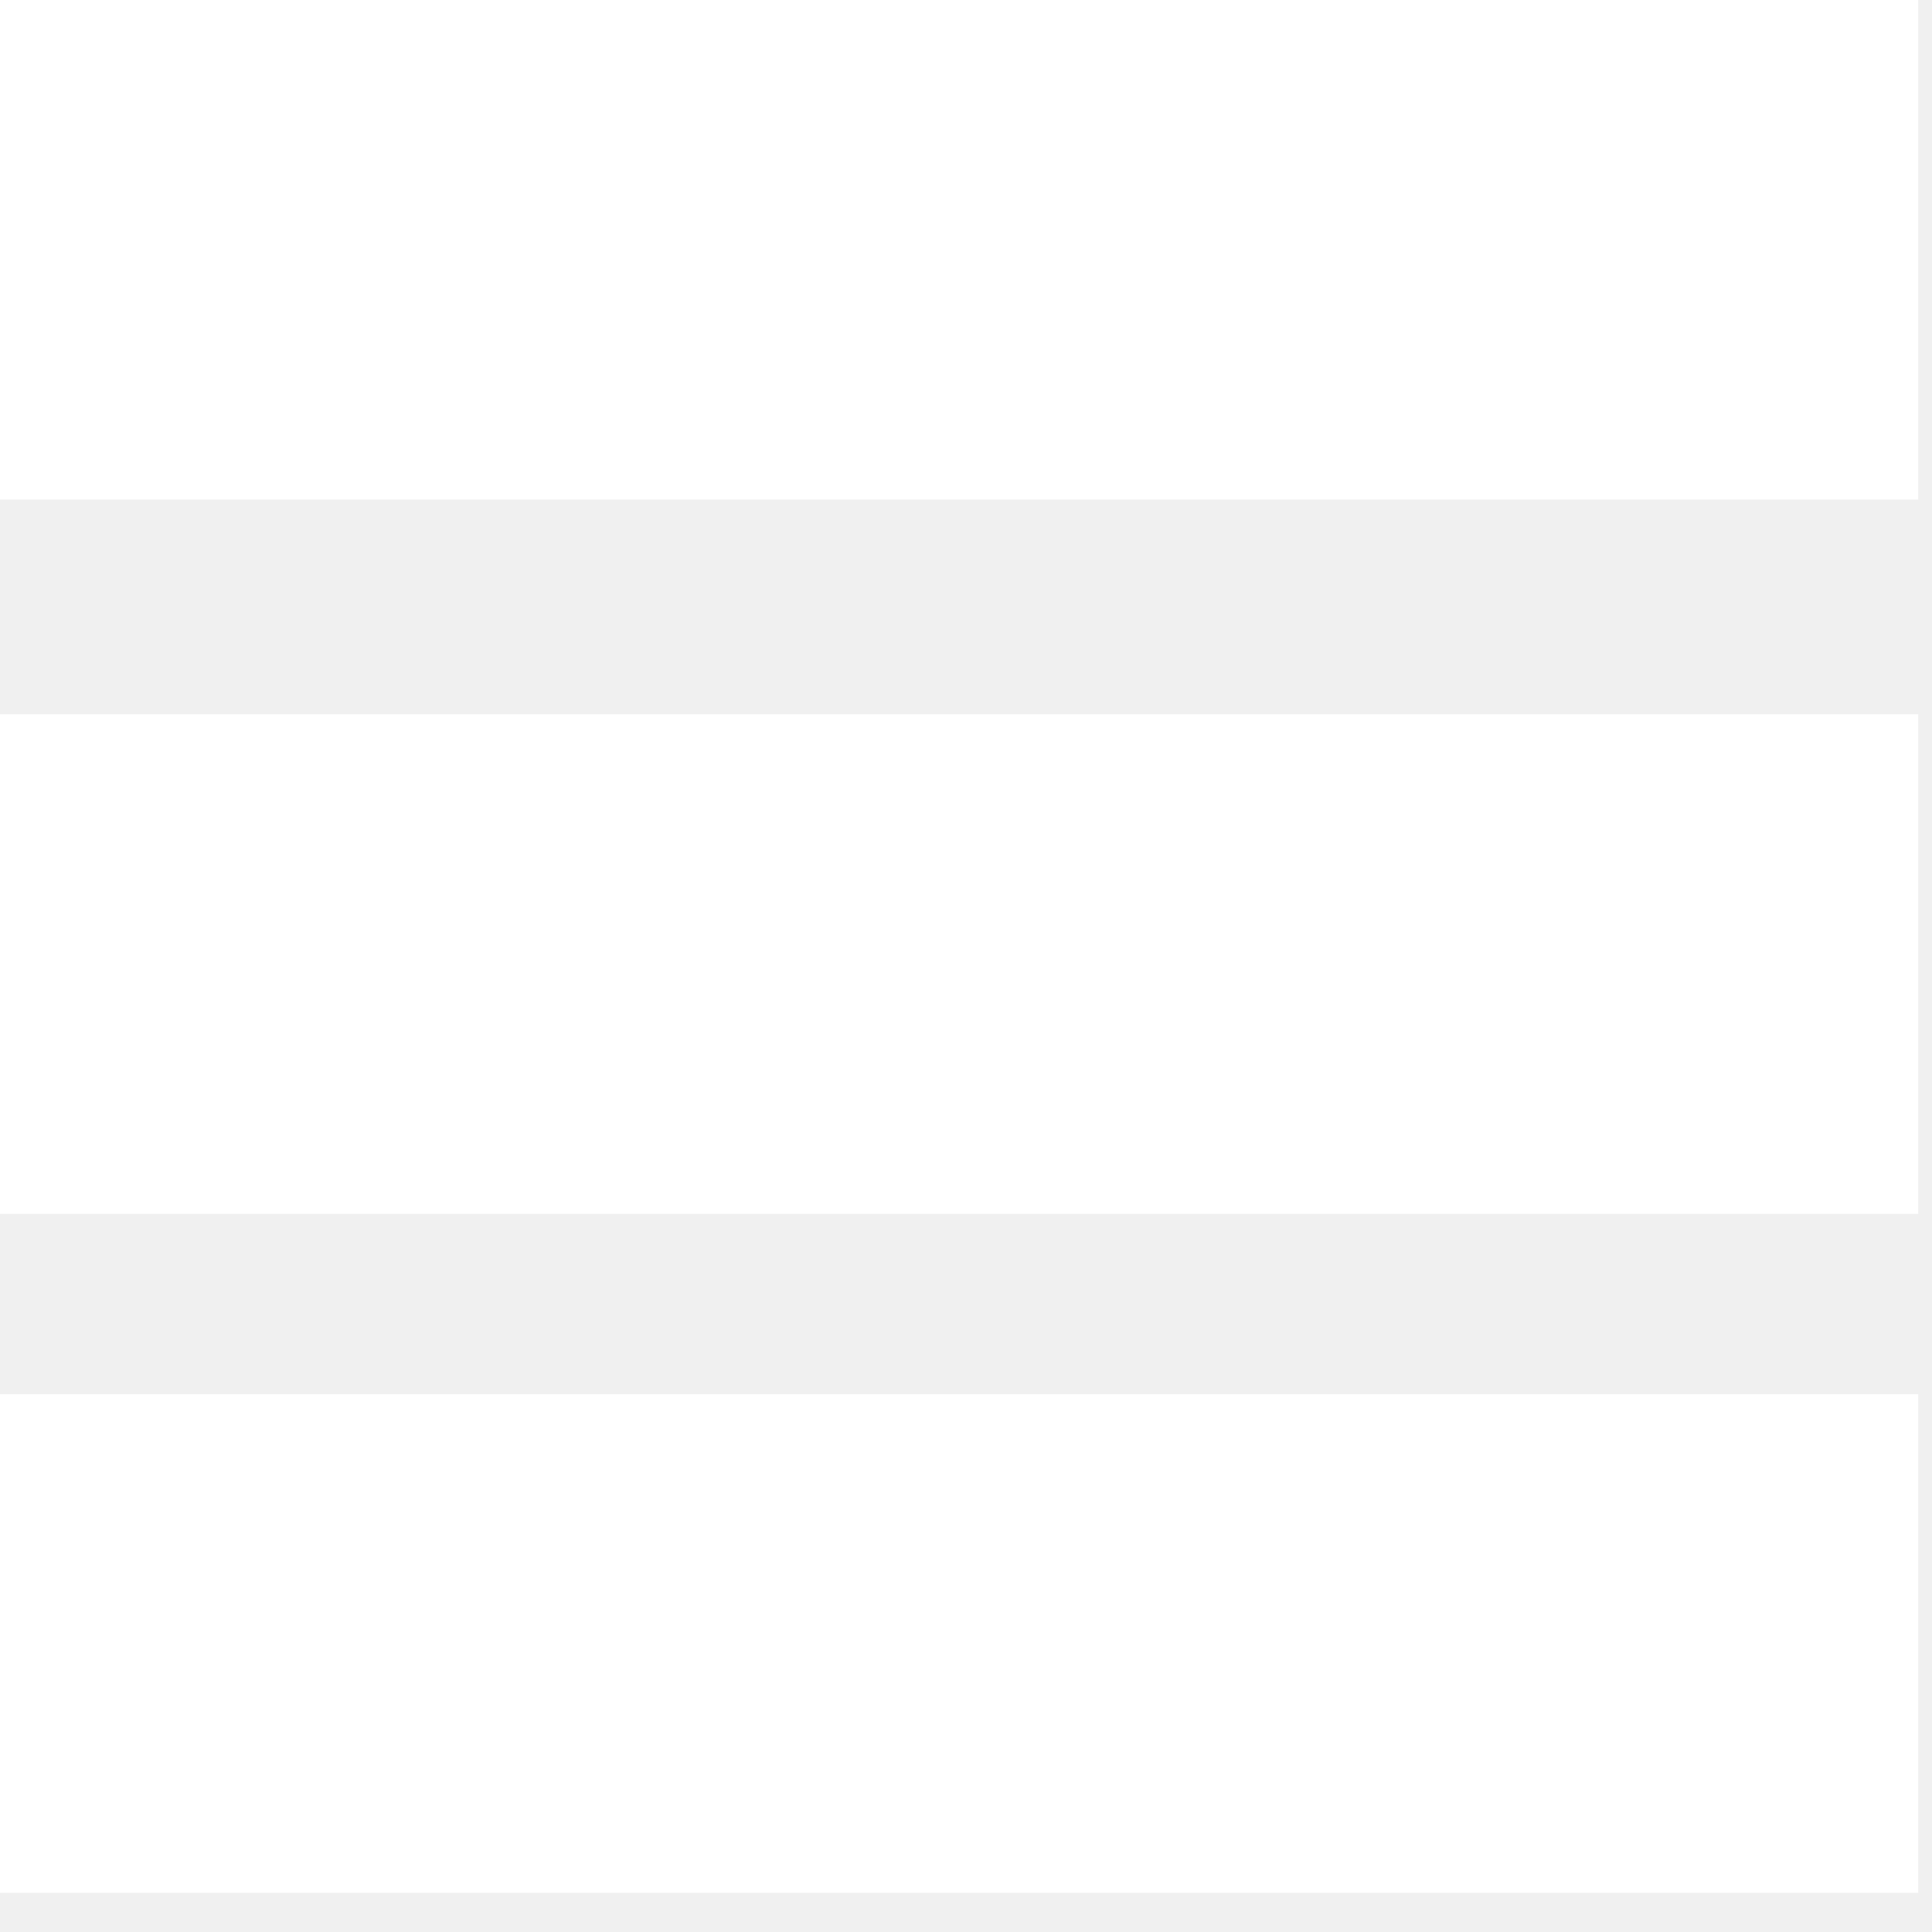
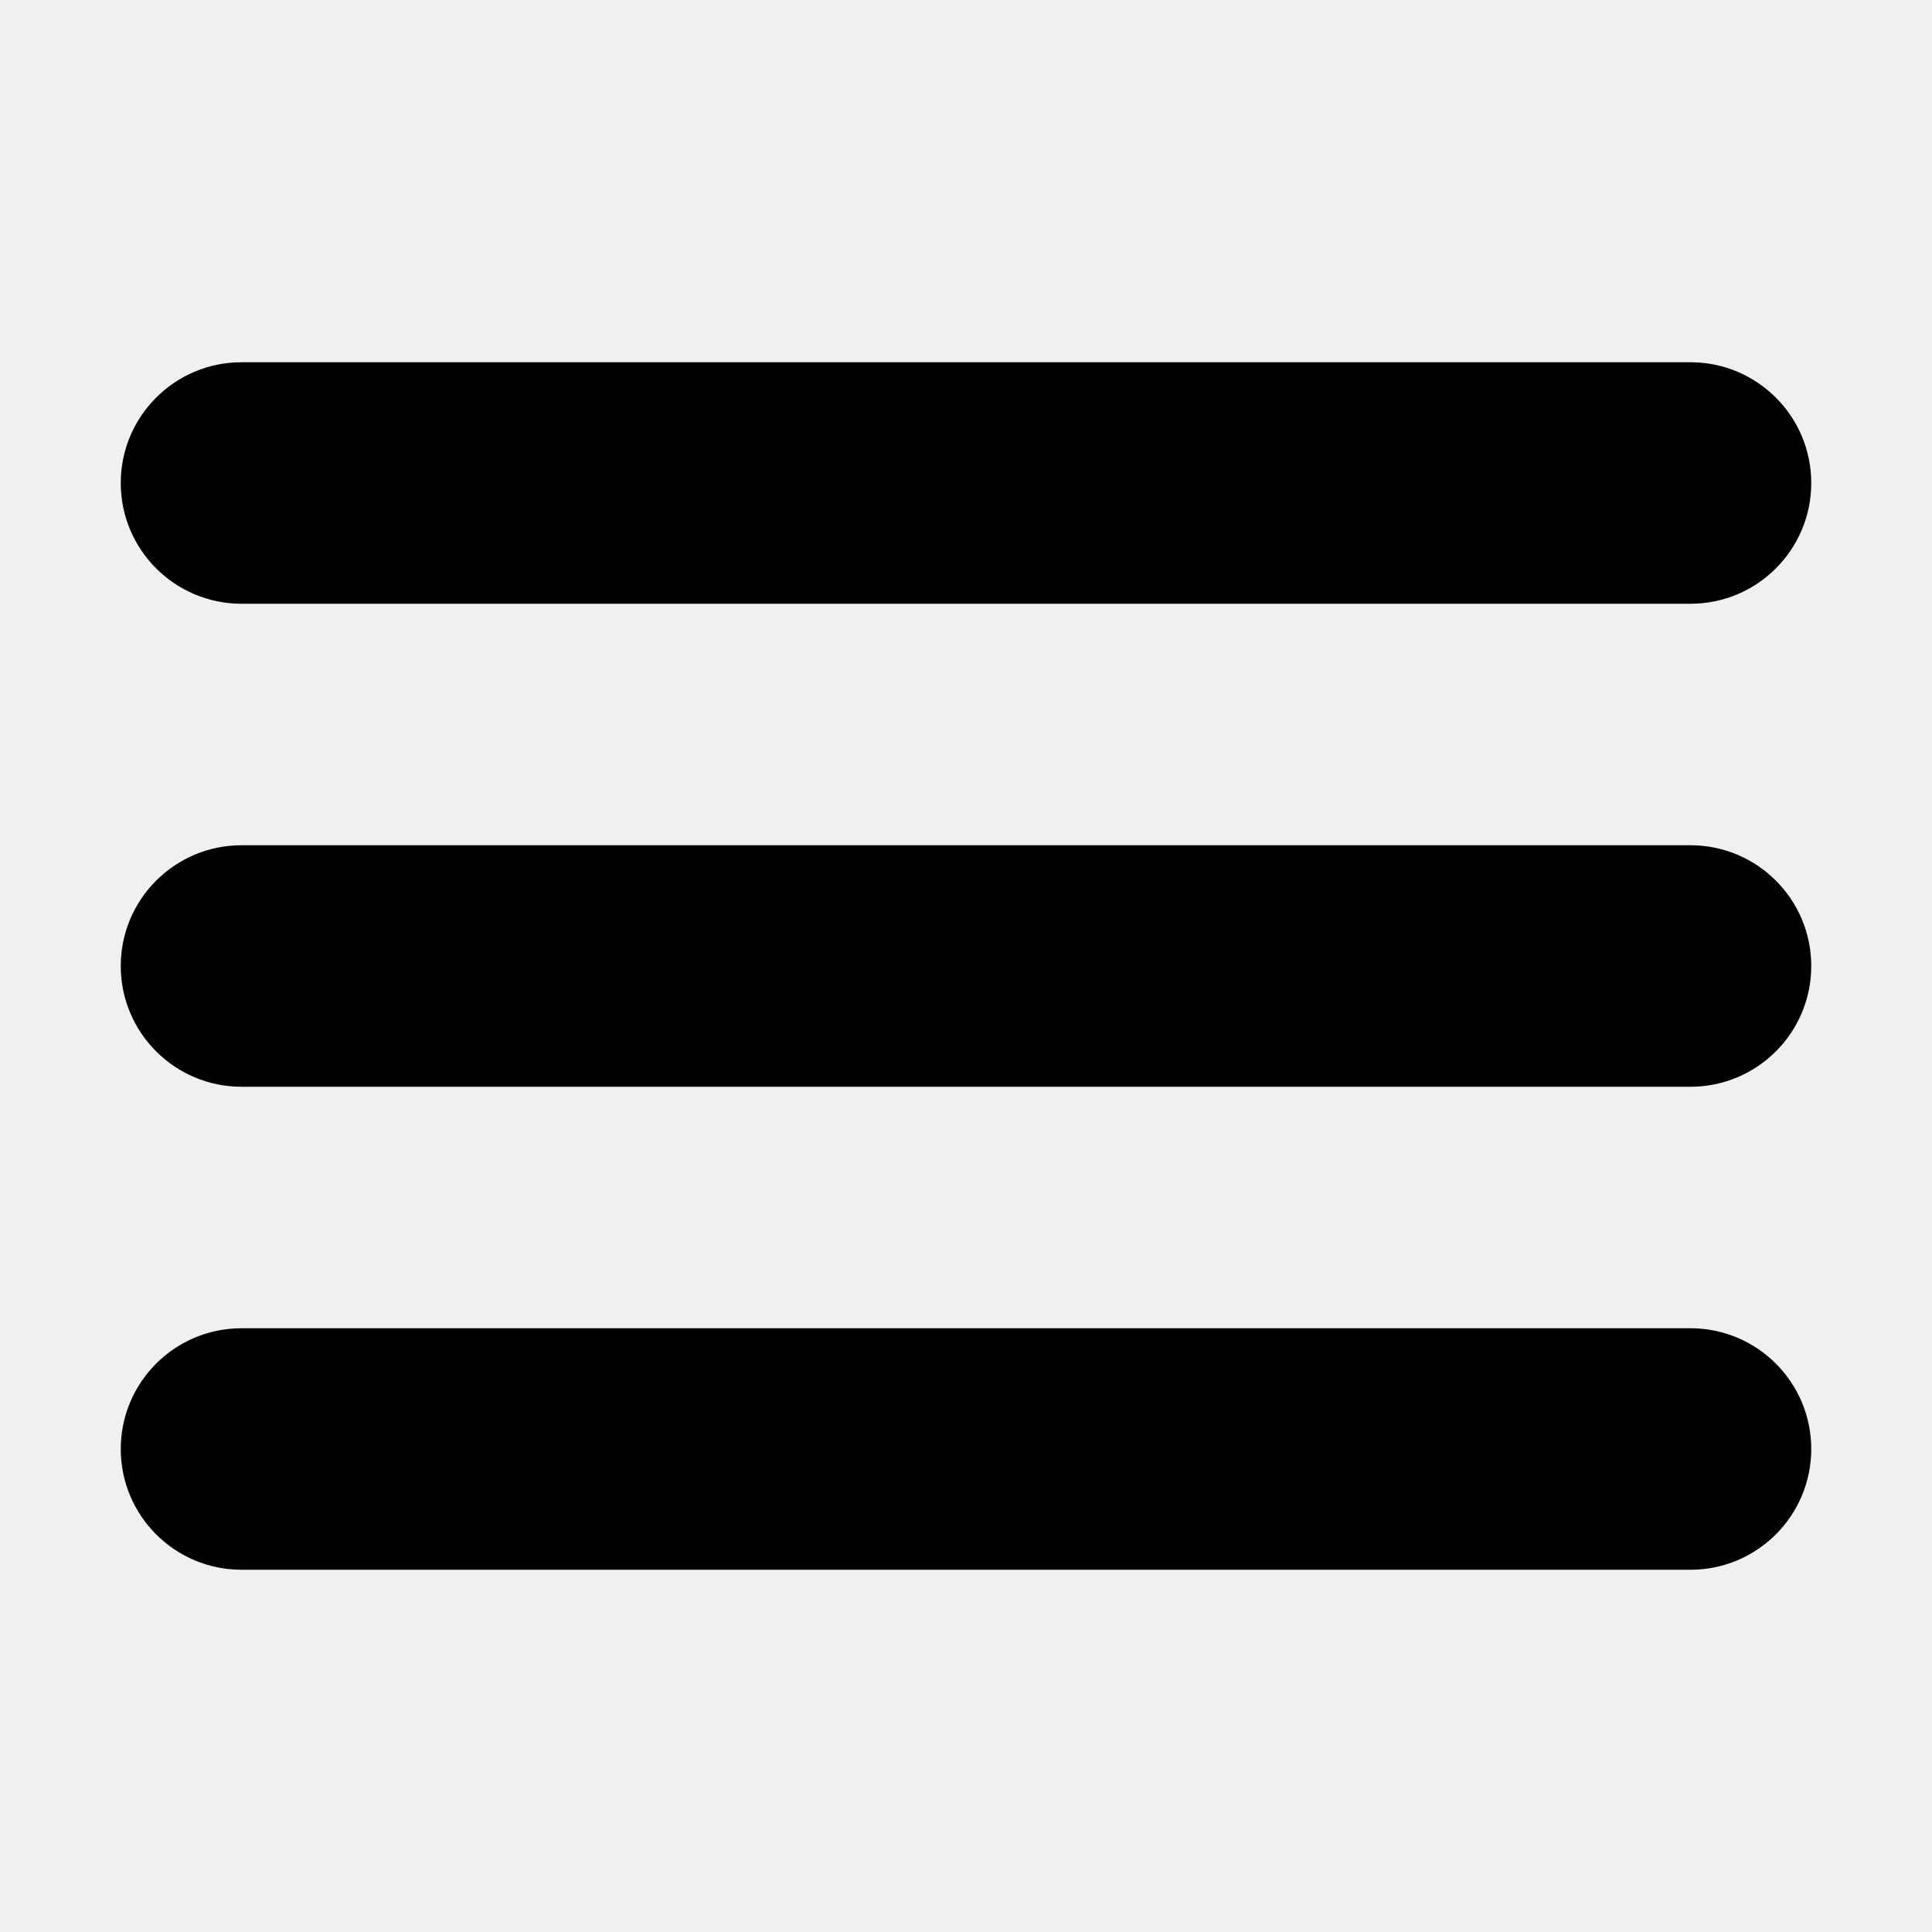
- <svg xmlns="http://www.w3.org/2000/svg" version="1.1" id="Layer_1" x="0px" y="0px" width="16.115px" height="16.115px" viewBox="0 0 16.115 16.115" enable-background="new 0 0 16.115 16.115" xml:space="preserve">
-   <rect fill="#FFFFFF" width="16" height="4.167" />
-   <rect y="5.958" fill="#FFFFFF" width="16" height="4.167" />
-   <rect y="11.629" fill="#FFFFFF" width="16" height="4.159" />
+ <svg xmlns="http://www.w3.org/2000/svg" height="32px" id="Layer_1" style="enable-background:new 0 0 32 32;" version="1.1" viewBox="0 0 32 32" width="32px" xml:space="preserve">
+   <path d="M4,10h24c1.104,0,2-0.896,2-2s-0.896-2-2-2H4C2.896,6,2,6.896,2,8S2.896,10,4,10z M28,14H4c-1.104,0-2,0.896-2,2  s0.896,2,2,2h24c1.104,0,2-0.896,2-2S29.104,14,28,14z M28,22H4c-1.104,0-2,0.896-2,2s0.896,2,2,2h24c1.104,0,2-0.896,2-2  S29.104,22,28,22z" />
</svg>
